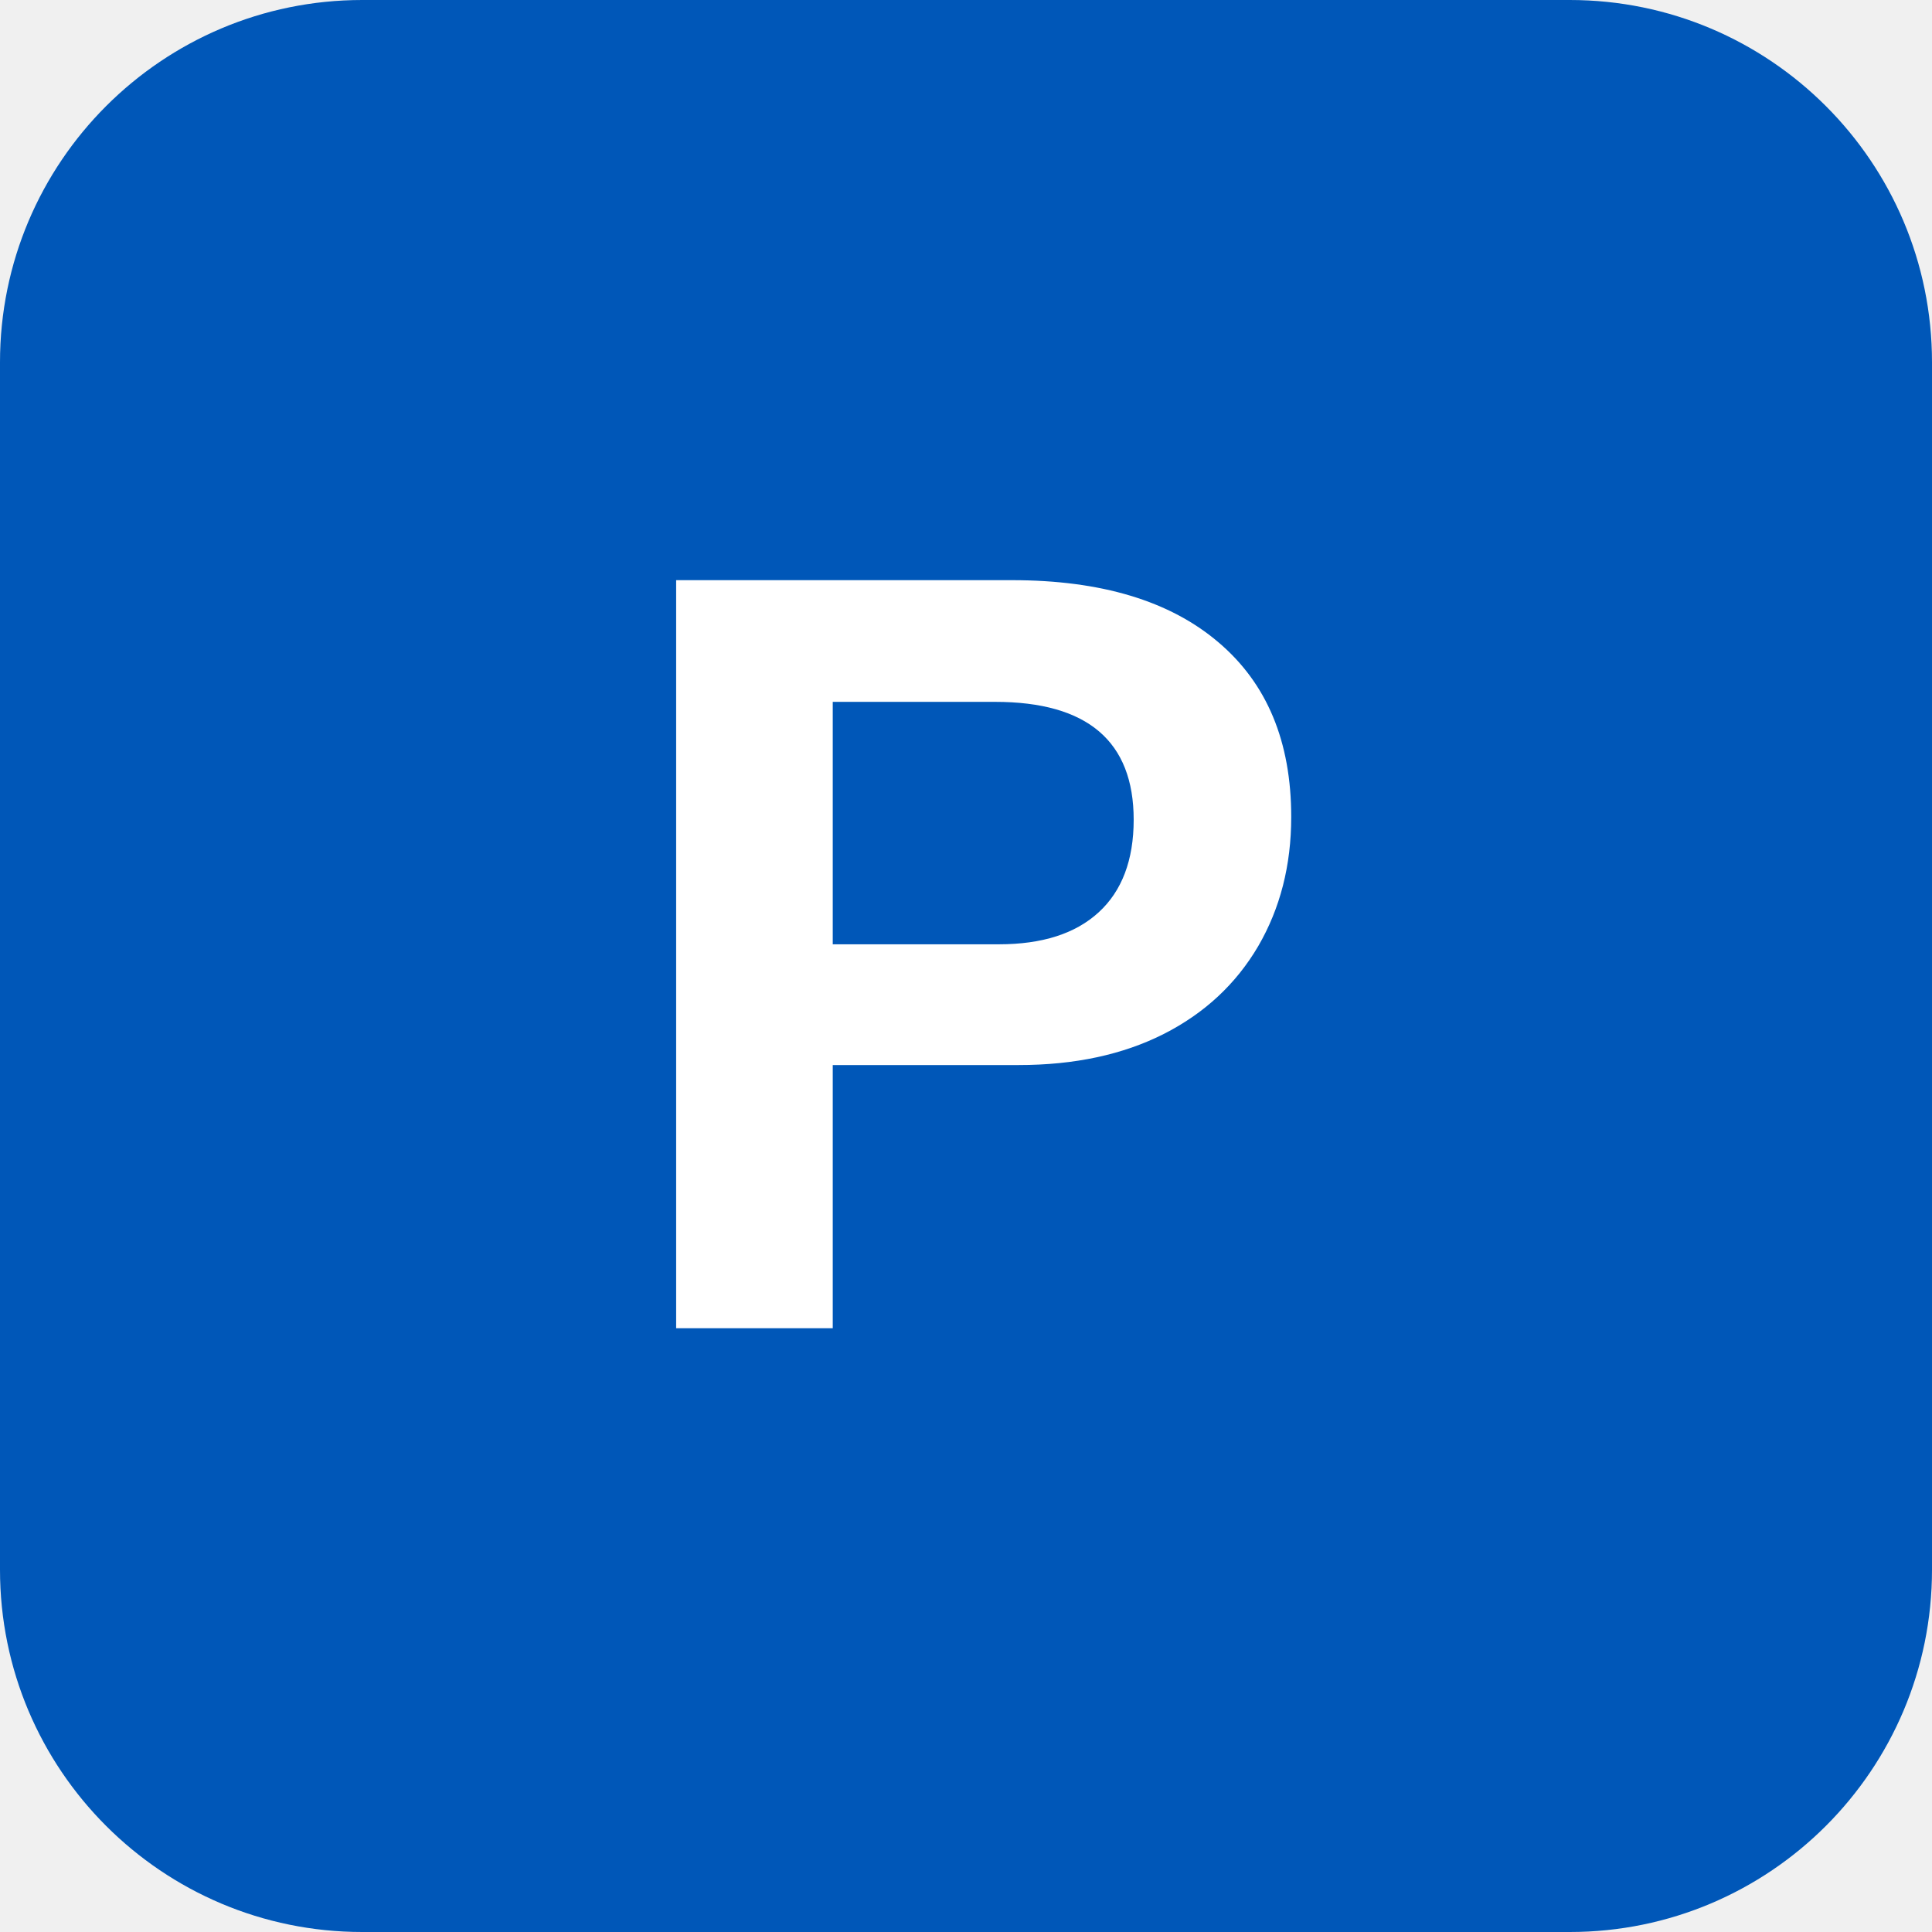
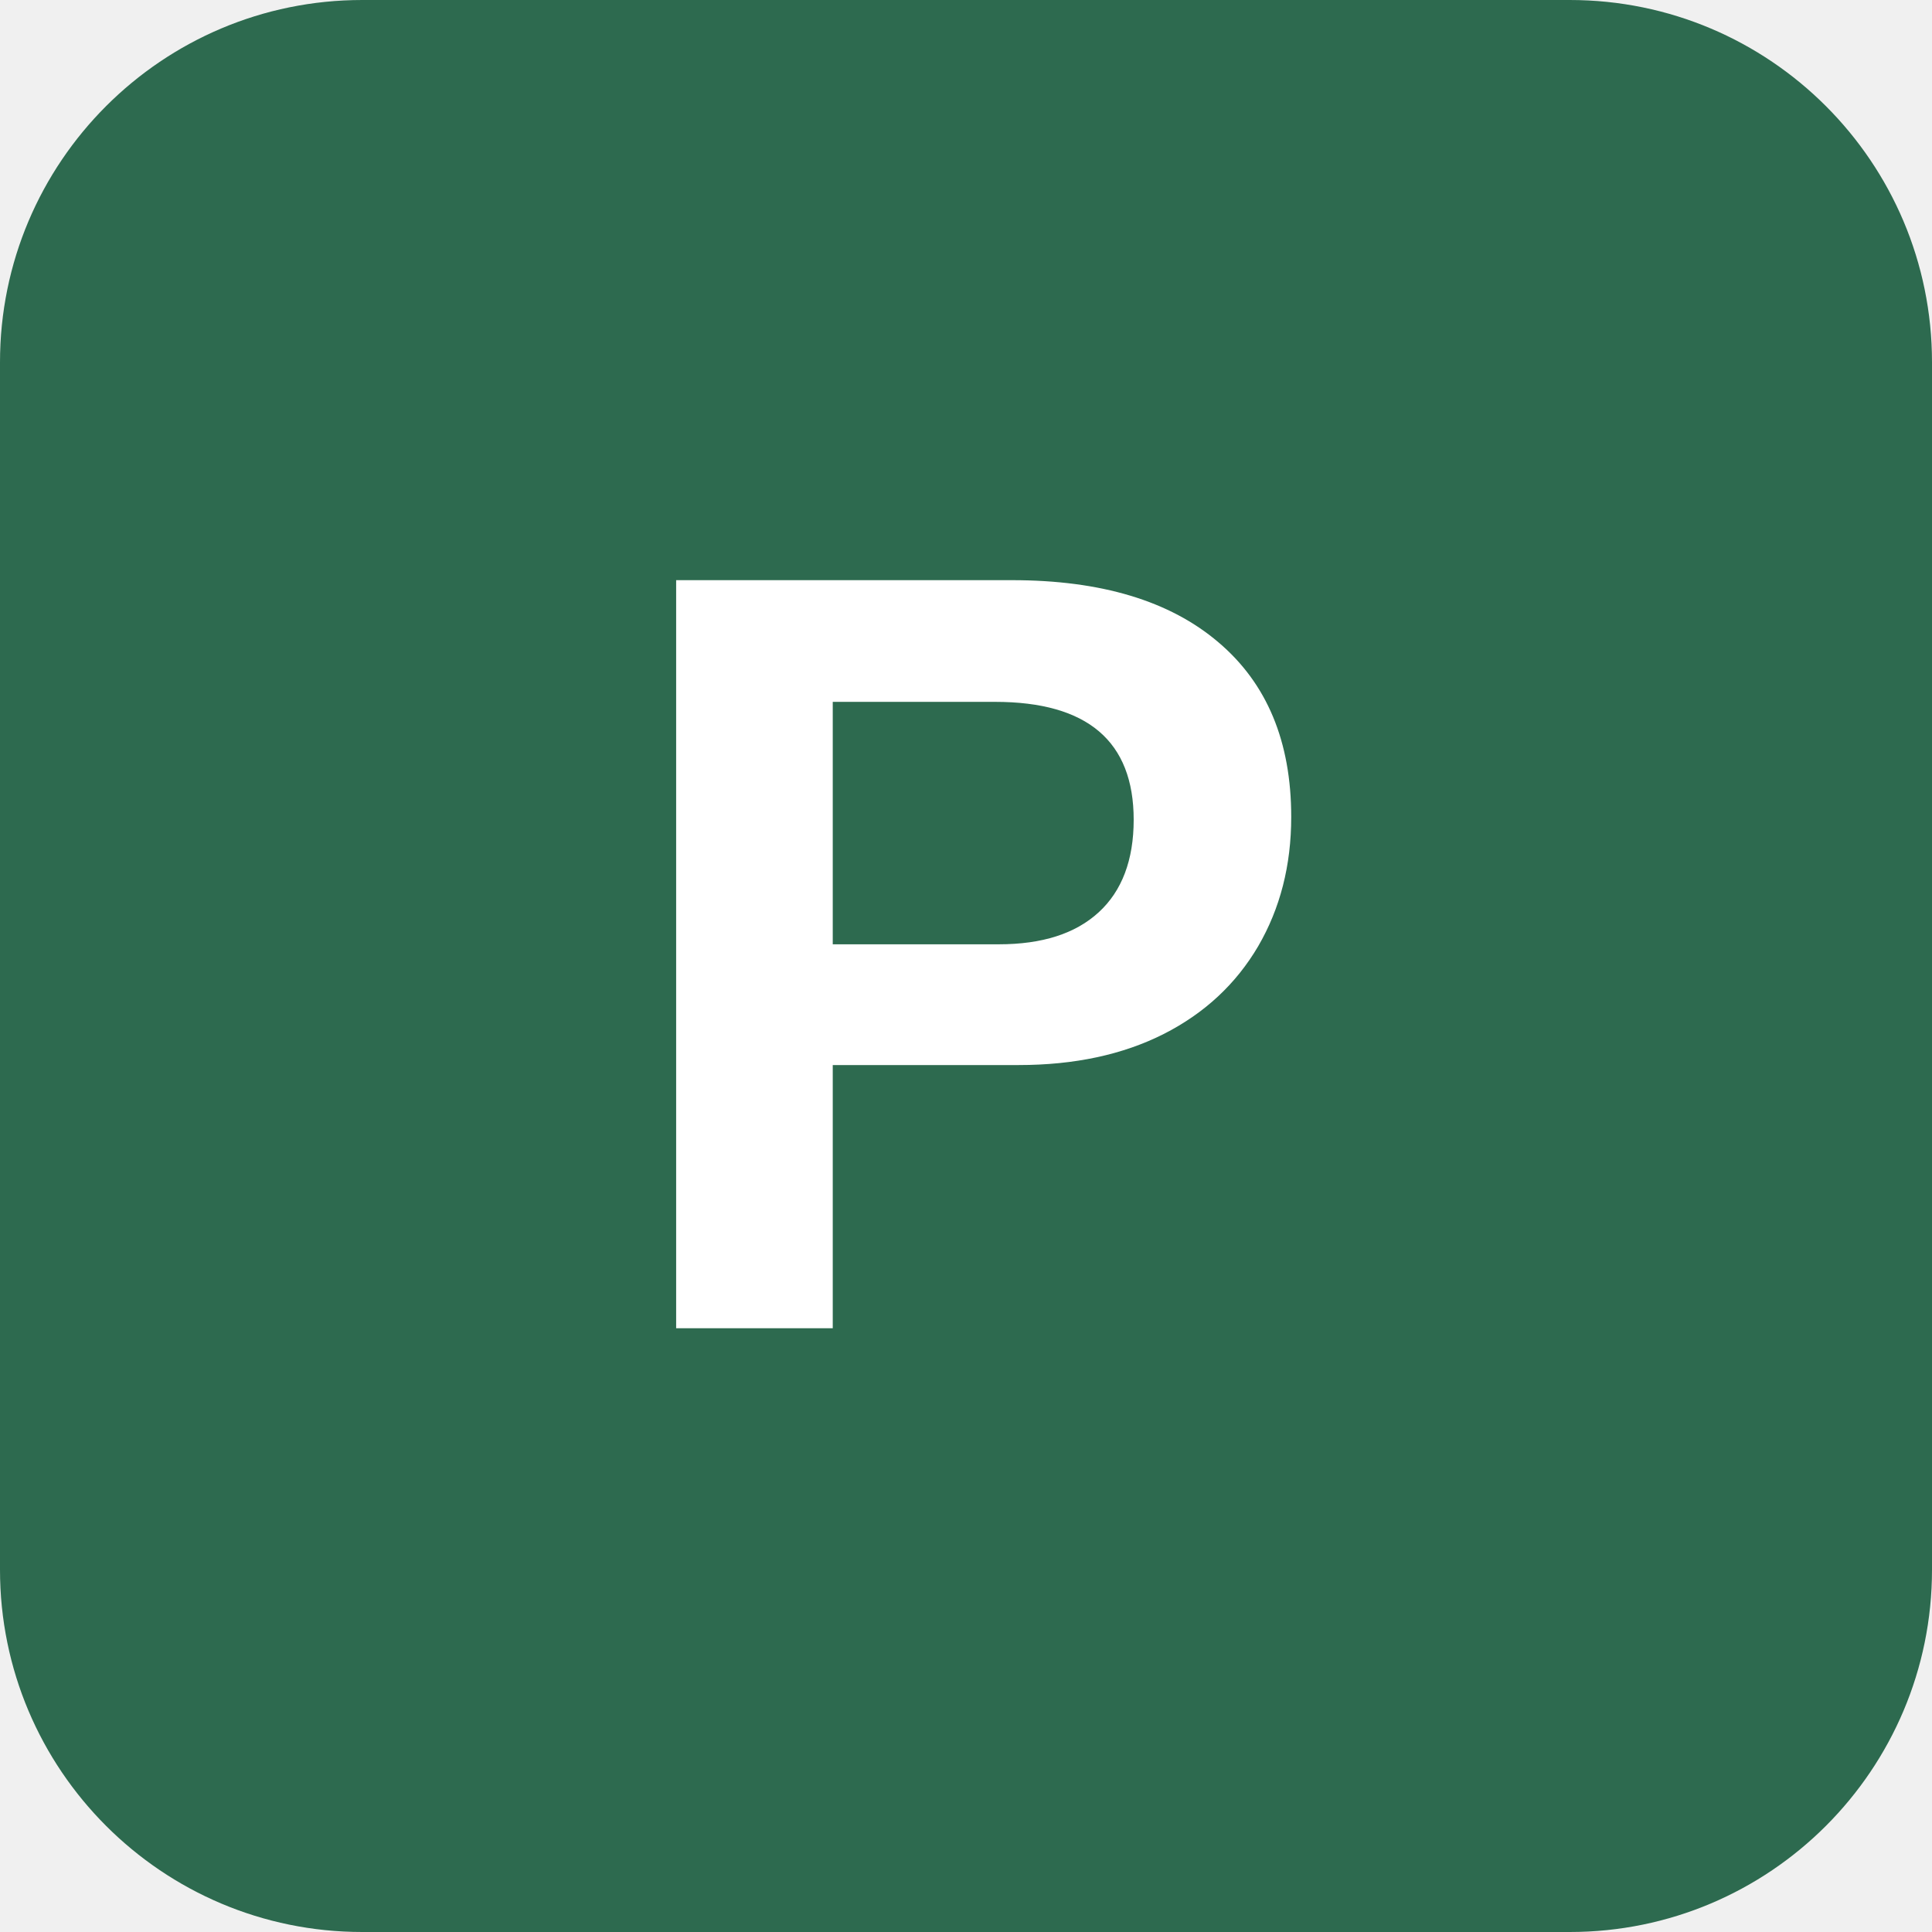
<svg xmlns="http://www.w3.org/2000/svg" viewBox="0 0 32 32">
-   <rect width="32" height="32" rx="6" fill="#0057B8" />
+   <rect width="32" height="32" rx="6" fill="#2D6A4F" />
  <text x="16" y="22" font-family="Arial,sans-serif" font-size="18" font-weight="bold" fill="#fff" text-anchor="middle">P</text>
</svg>
